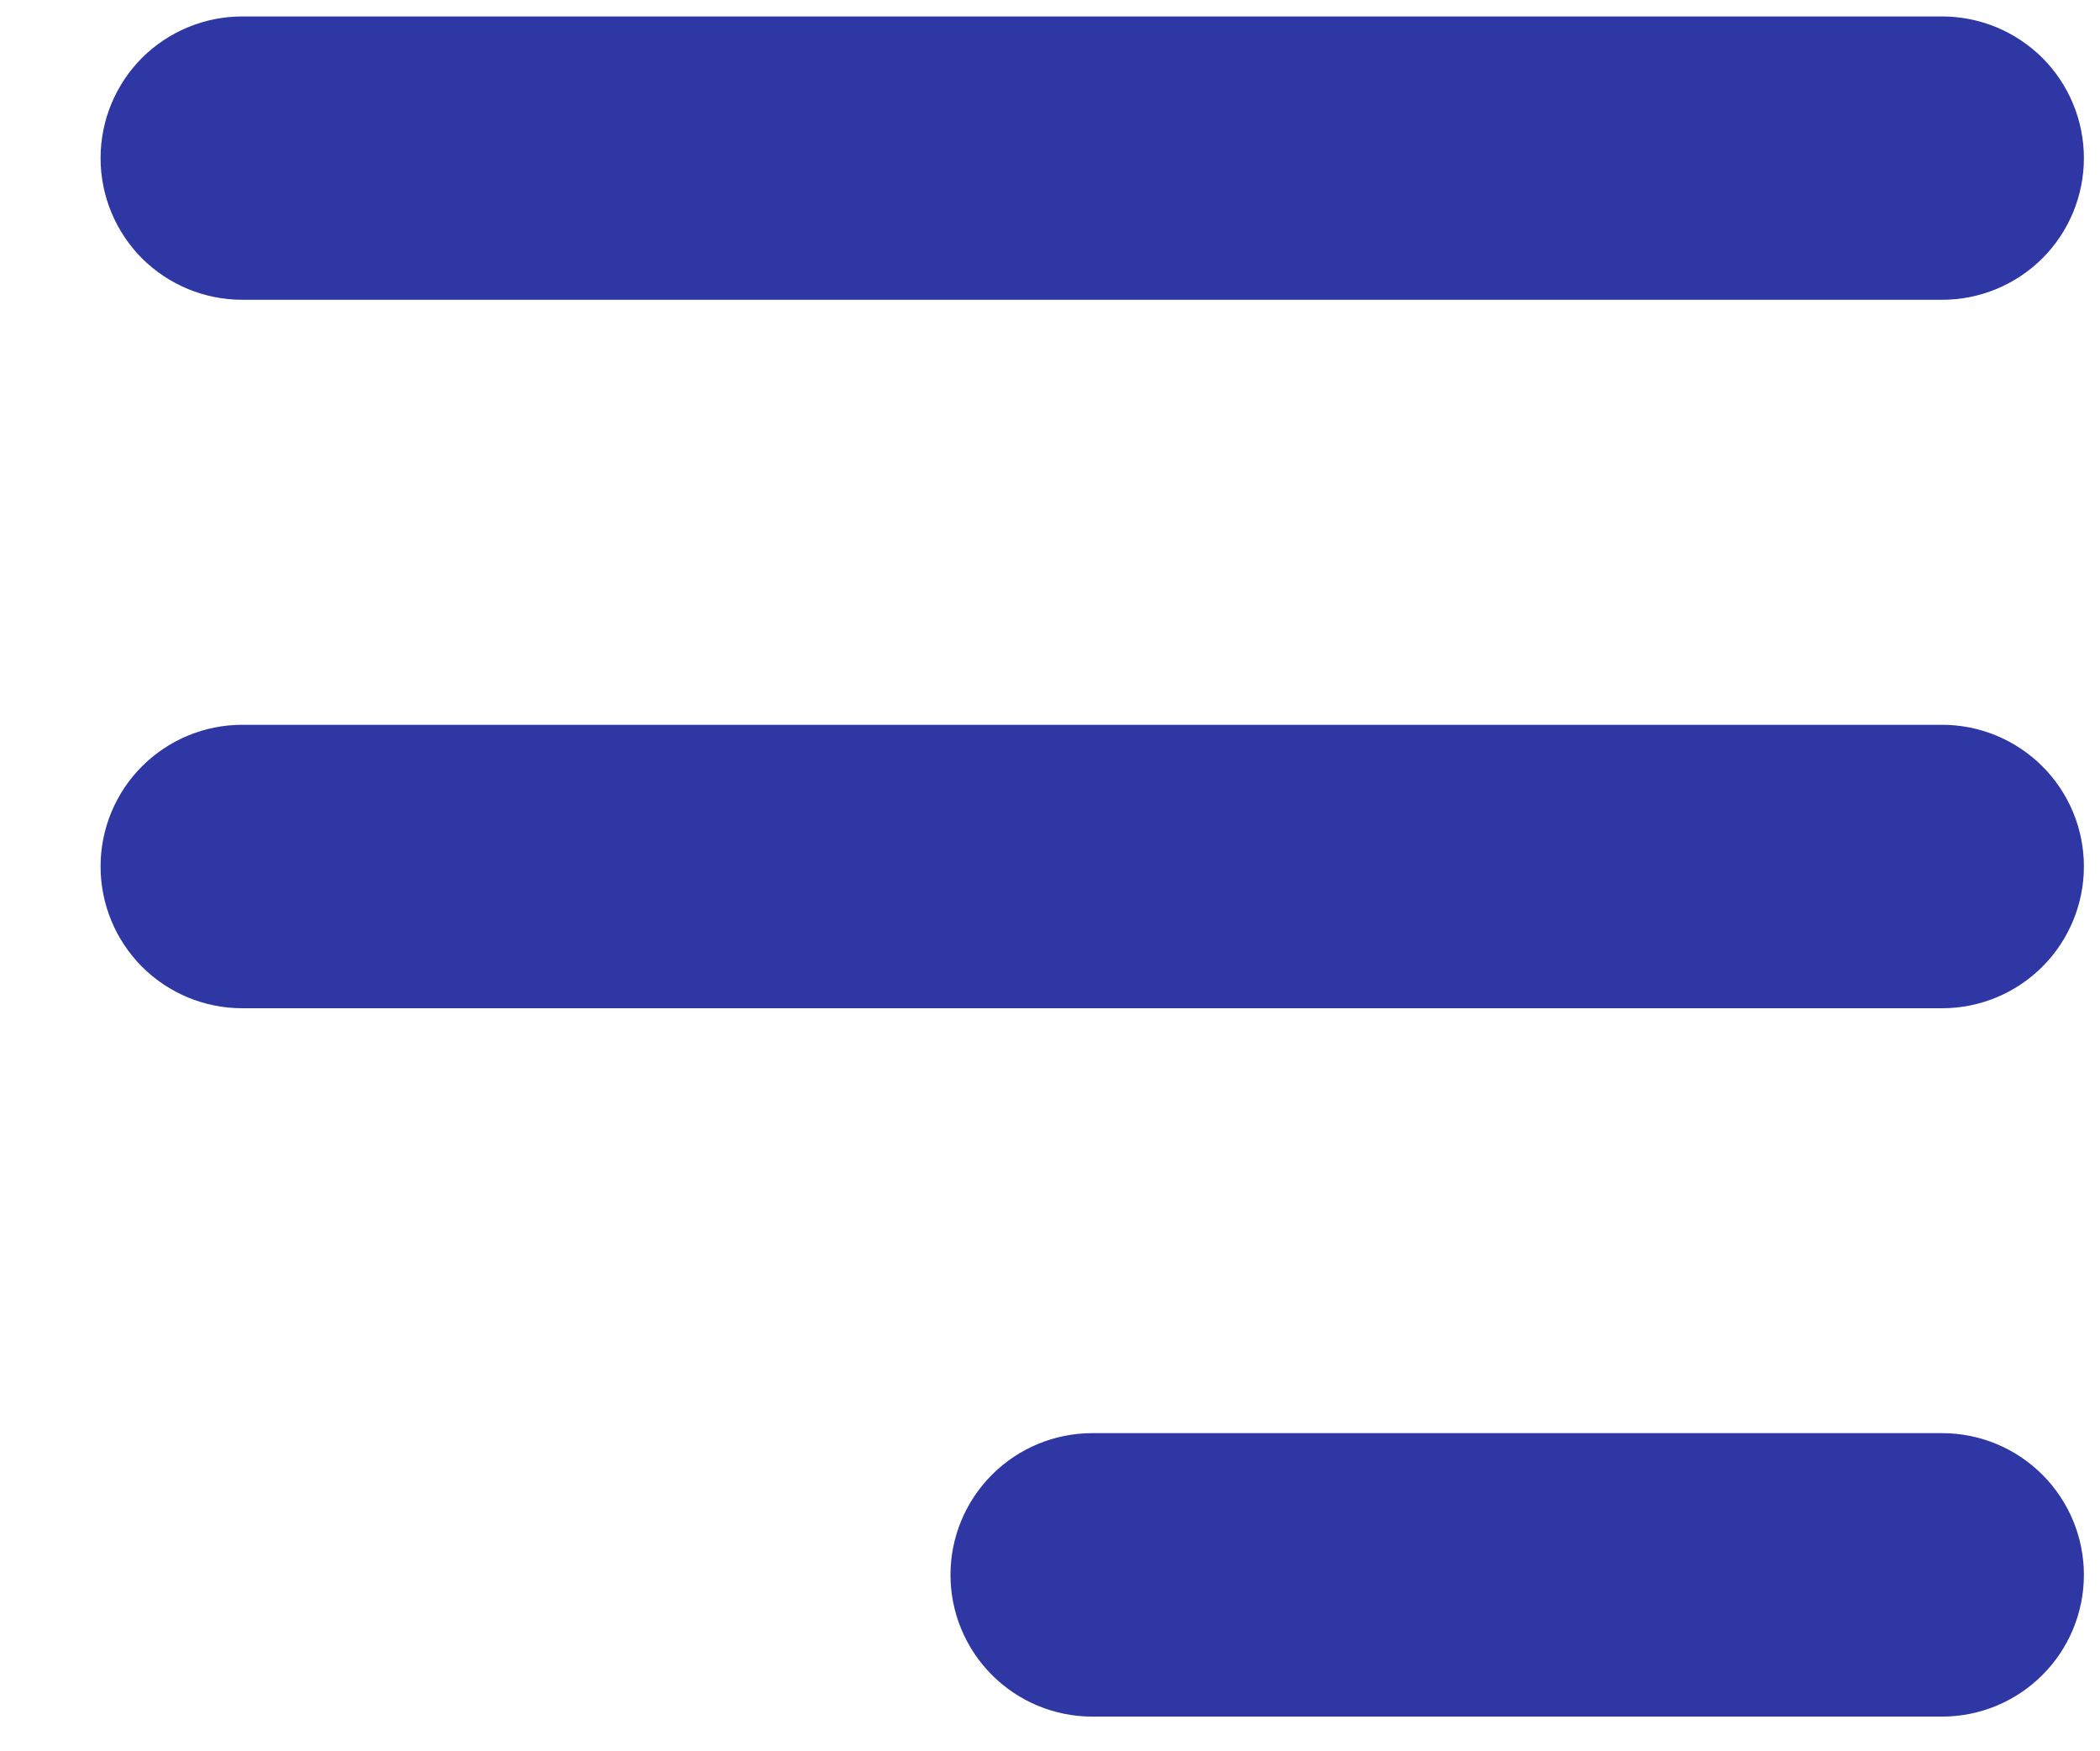
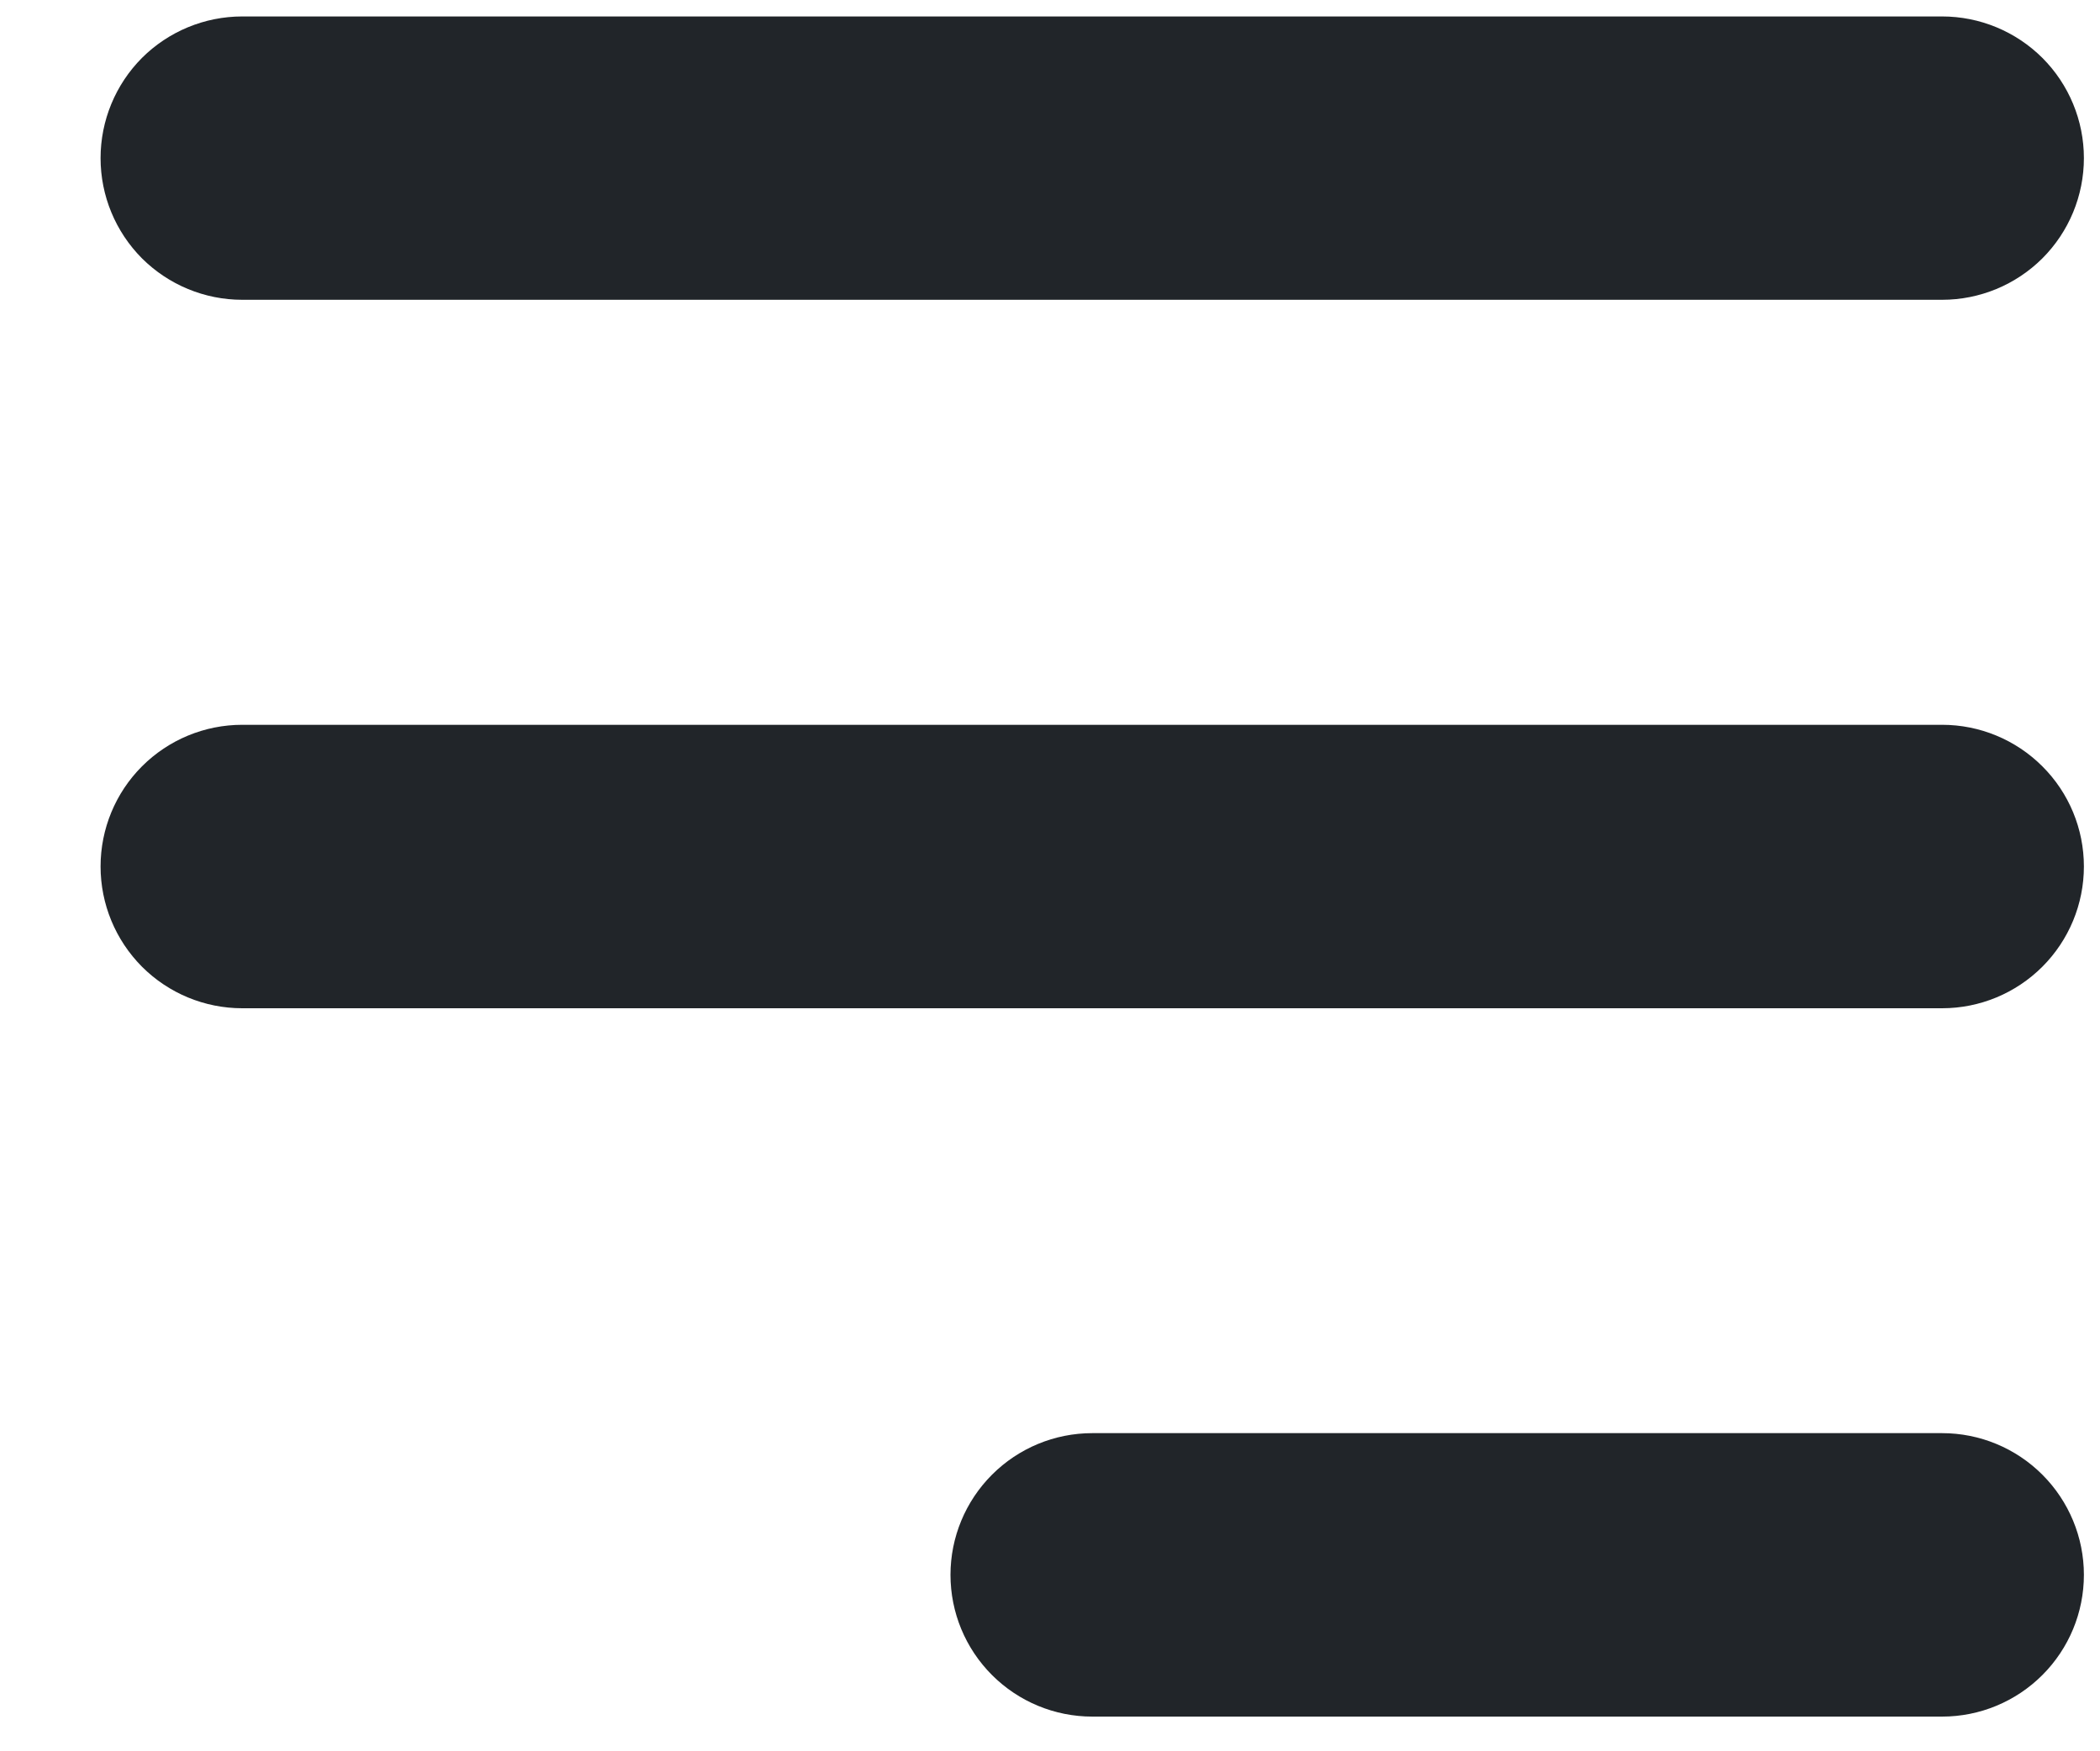
<svg xmlns="http://www.w3.org/2000/svg" width="18" height="15" viewBox="0 0 18 15" fill="none">
-   <path fill-rule="evenodd" clip-rule="evenodd" d="M17.862 1.355C17.862 1.033 17.734 0.724 17.506 0.496C17.278 0.269 16.969 0.141 16.647 0.141H2.076C1.754 0.141 1.445 0.269 1.217 0.496C0.99 0.724 0.862 1.033 0.862 1.355C0.862 1.677 0.99 1.986 1.217 2.214C1.445 2.441 1.754 2.569 2.076 2.569H16.647C16.969 2.569 17.278 2.441 17.506 2.214C17.734 1.986 17.862 1.677 17.862 1.355Z" fill="#2E37A4" />
-   <path fill-rule="evenodd" clip-rule="evenodd" d="M17.862 7.425C17.862 7.103 17.734 6.794 17.506 6.567C17.278 6.339 16.969 6.211 16.647 6.211H2.076C1.754 6.211 1.445 6.339 1.217 6.567C0.99 6.794 0.862 7.103 0.862 7.425C0.862 7.747 0.99 8.056 1.217 8.284C1.445 8.512 1.754 8.64 2.076 8.64H16.647C16.969 8.64 17.278 8.512 17.506 8.284C17.734 8.056 17.862 7.747 17.862 7.425Z" fill="#2E37A4" />
-   <path fill-rule="evenodd" clip-rule="evenodd" d="M17.862 13.495C17.862 13.174 17.734 12.865 17.506 12.637C17.278 12.409 16.969 12.281 16.647 12.281H9.362C9.04 12.281 8.731 12.409 8.503 12.637C8.275 12.865 8.147 13.174 8.147 13.495C8.147 13.818 8.275 14.126 8.503 14.354C8.731 14.582 9.04 14.71 9.362 14.71H16.647C16.969 14.71 17.278 14.582 17.506 14.354C17.734 14.126 17.862 13.818 17.862 13.495Z" fill="#2E37A4" />
+   <path fill-rule="evenodd" clip-rule="evenodd" d="M17.862 1.355C17.862 1.033 17.734 0.724 17.506 0.496C17.278 0.269 16.969 0.141 16.647 0.141H2.076C1.754 0.141 1.445 0.269 1.217 0.496C0.99 0.724 0.862 1.033 0.862 1.355C0.862 1.677 0.99 1.986 1.217 2.214C1.445 2.441 1.754 2.569 2.076 2.569H16.647C16.969 2.569 17.278 2.441 17.506 2.214C17.734 1.986 17.862 1.677 17.862 1.355Z" fill="#212529" />
+   <path fill-rule="evenodd" clip-rule="evenodd" d="M17.862 7.425C17.862 7.103 17.734 6.794 17.506 6.567C17.278 6.339 16.969 6.211 16.647 6.211H2.076C1.754 6.211 1.445 6.339 1.217 6.567C0.99 6.794 0.862 7.103 0.862 7.425C0.862 7.747 0.99 8.056 1.217 8.284C1.445 8.512 1.754 8.64 2.076 8.64H16.647C16.969 8.64 17.278 8.512 17.506 8.284C17.734 8.056 17.862 7.747 17.862 7.425Z" fill="#212529" />
+   <path fill-rule="evenodd" clip-rule="evenodd" d="M17.862 13.495C17.862 13.174 17.734 12.865 17.506 12.637C17.278 12.409 16.969 12.281 16.647 12.281H9.362C9.04 12.281 8.731 12.409 8.503 12.637C8.275 12.865 8.147 13.174 8.147 13.495C8.147 13.818 8.275 14.126 8.503 14.354C8.731 14.582 9.04 14.71 9.362 14.71H16.647C16.969 14.71 17.278 14.582 17.506 14.354C17.734 14.126 17.862 13.818 17.862 13.495Z" fill="#212529" />
</svg>
